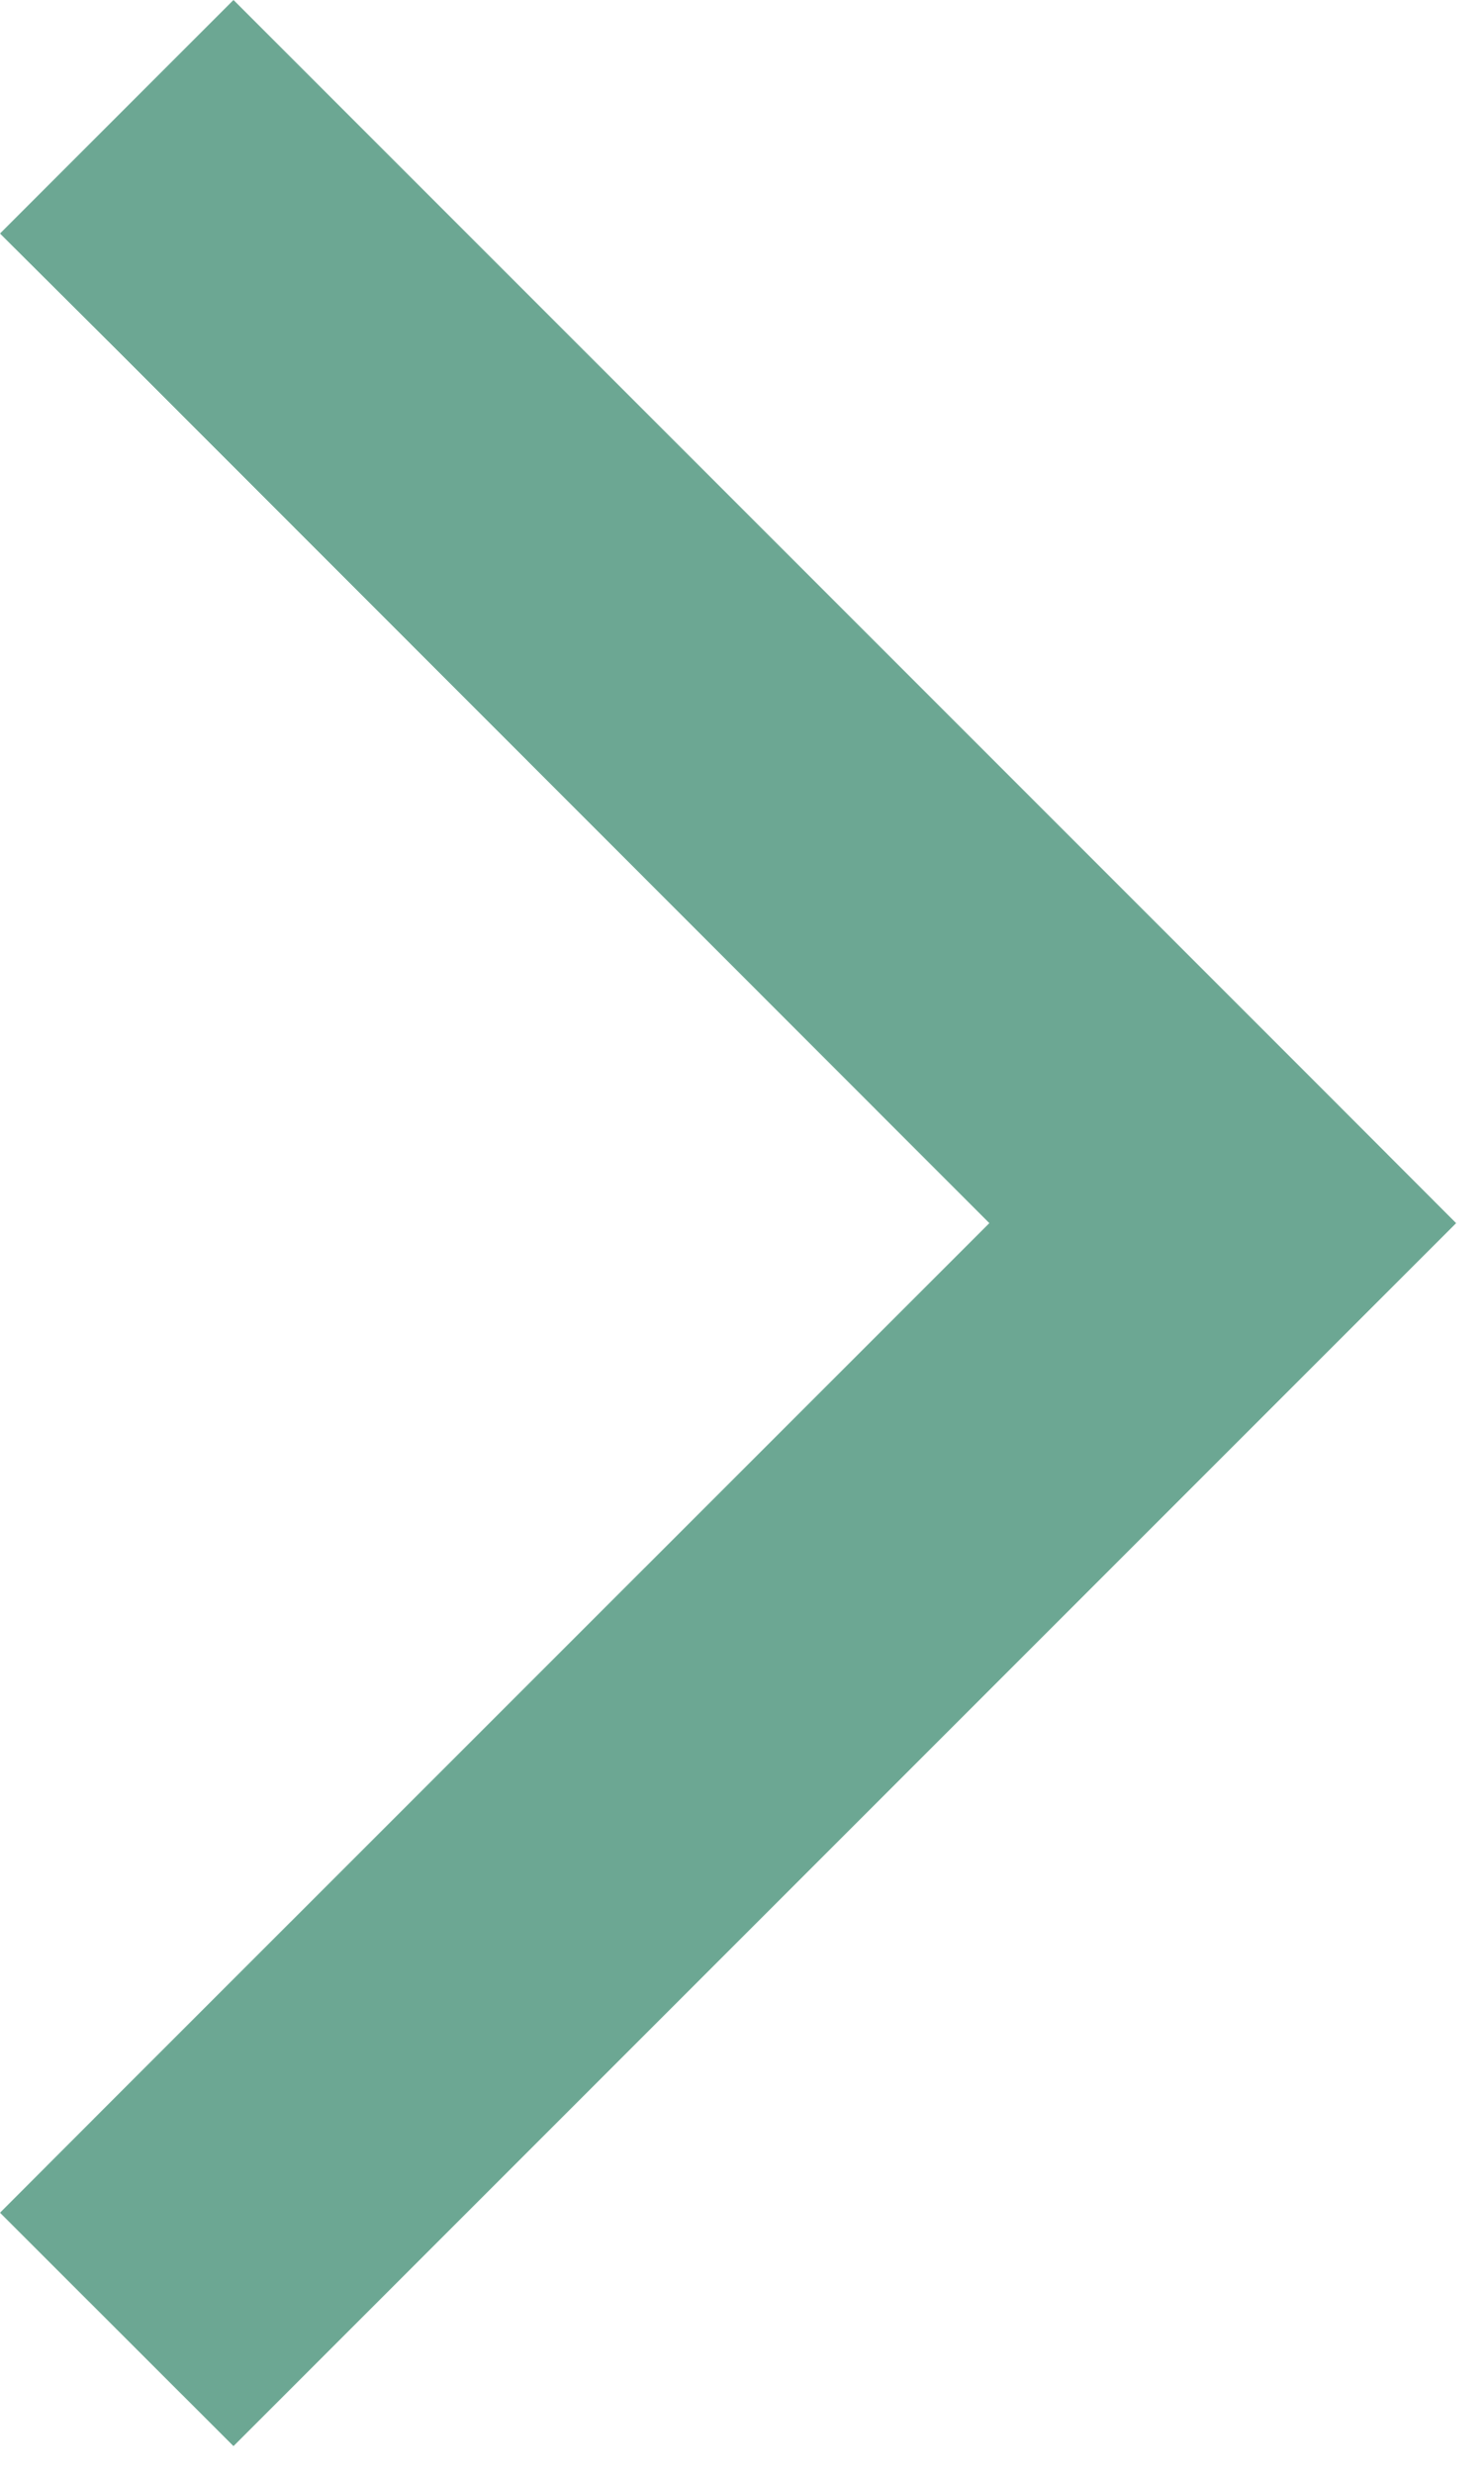
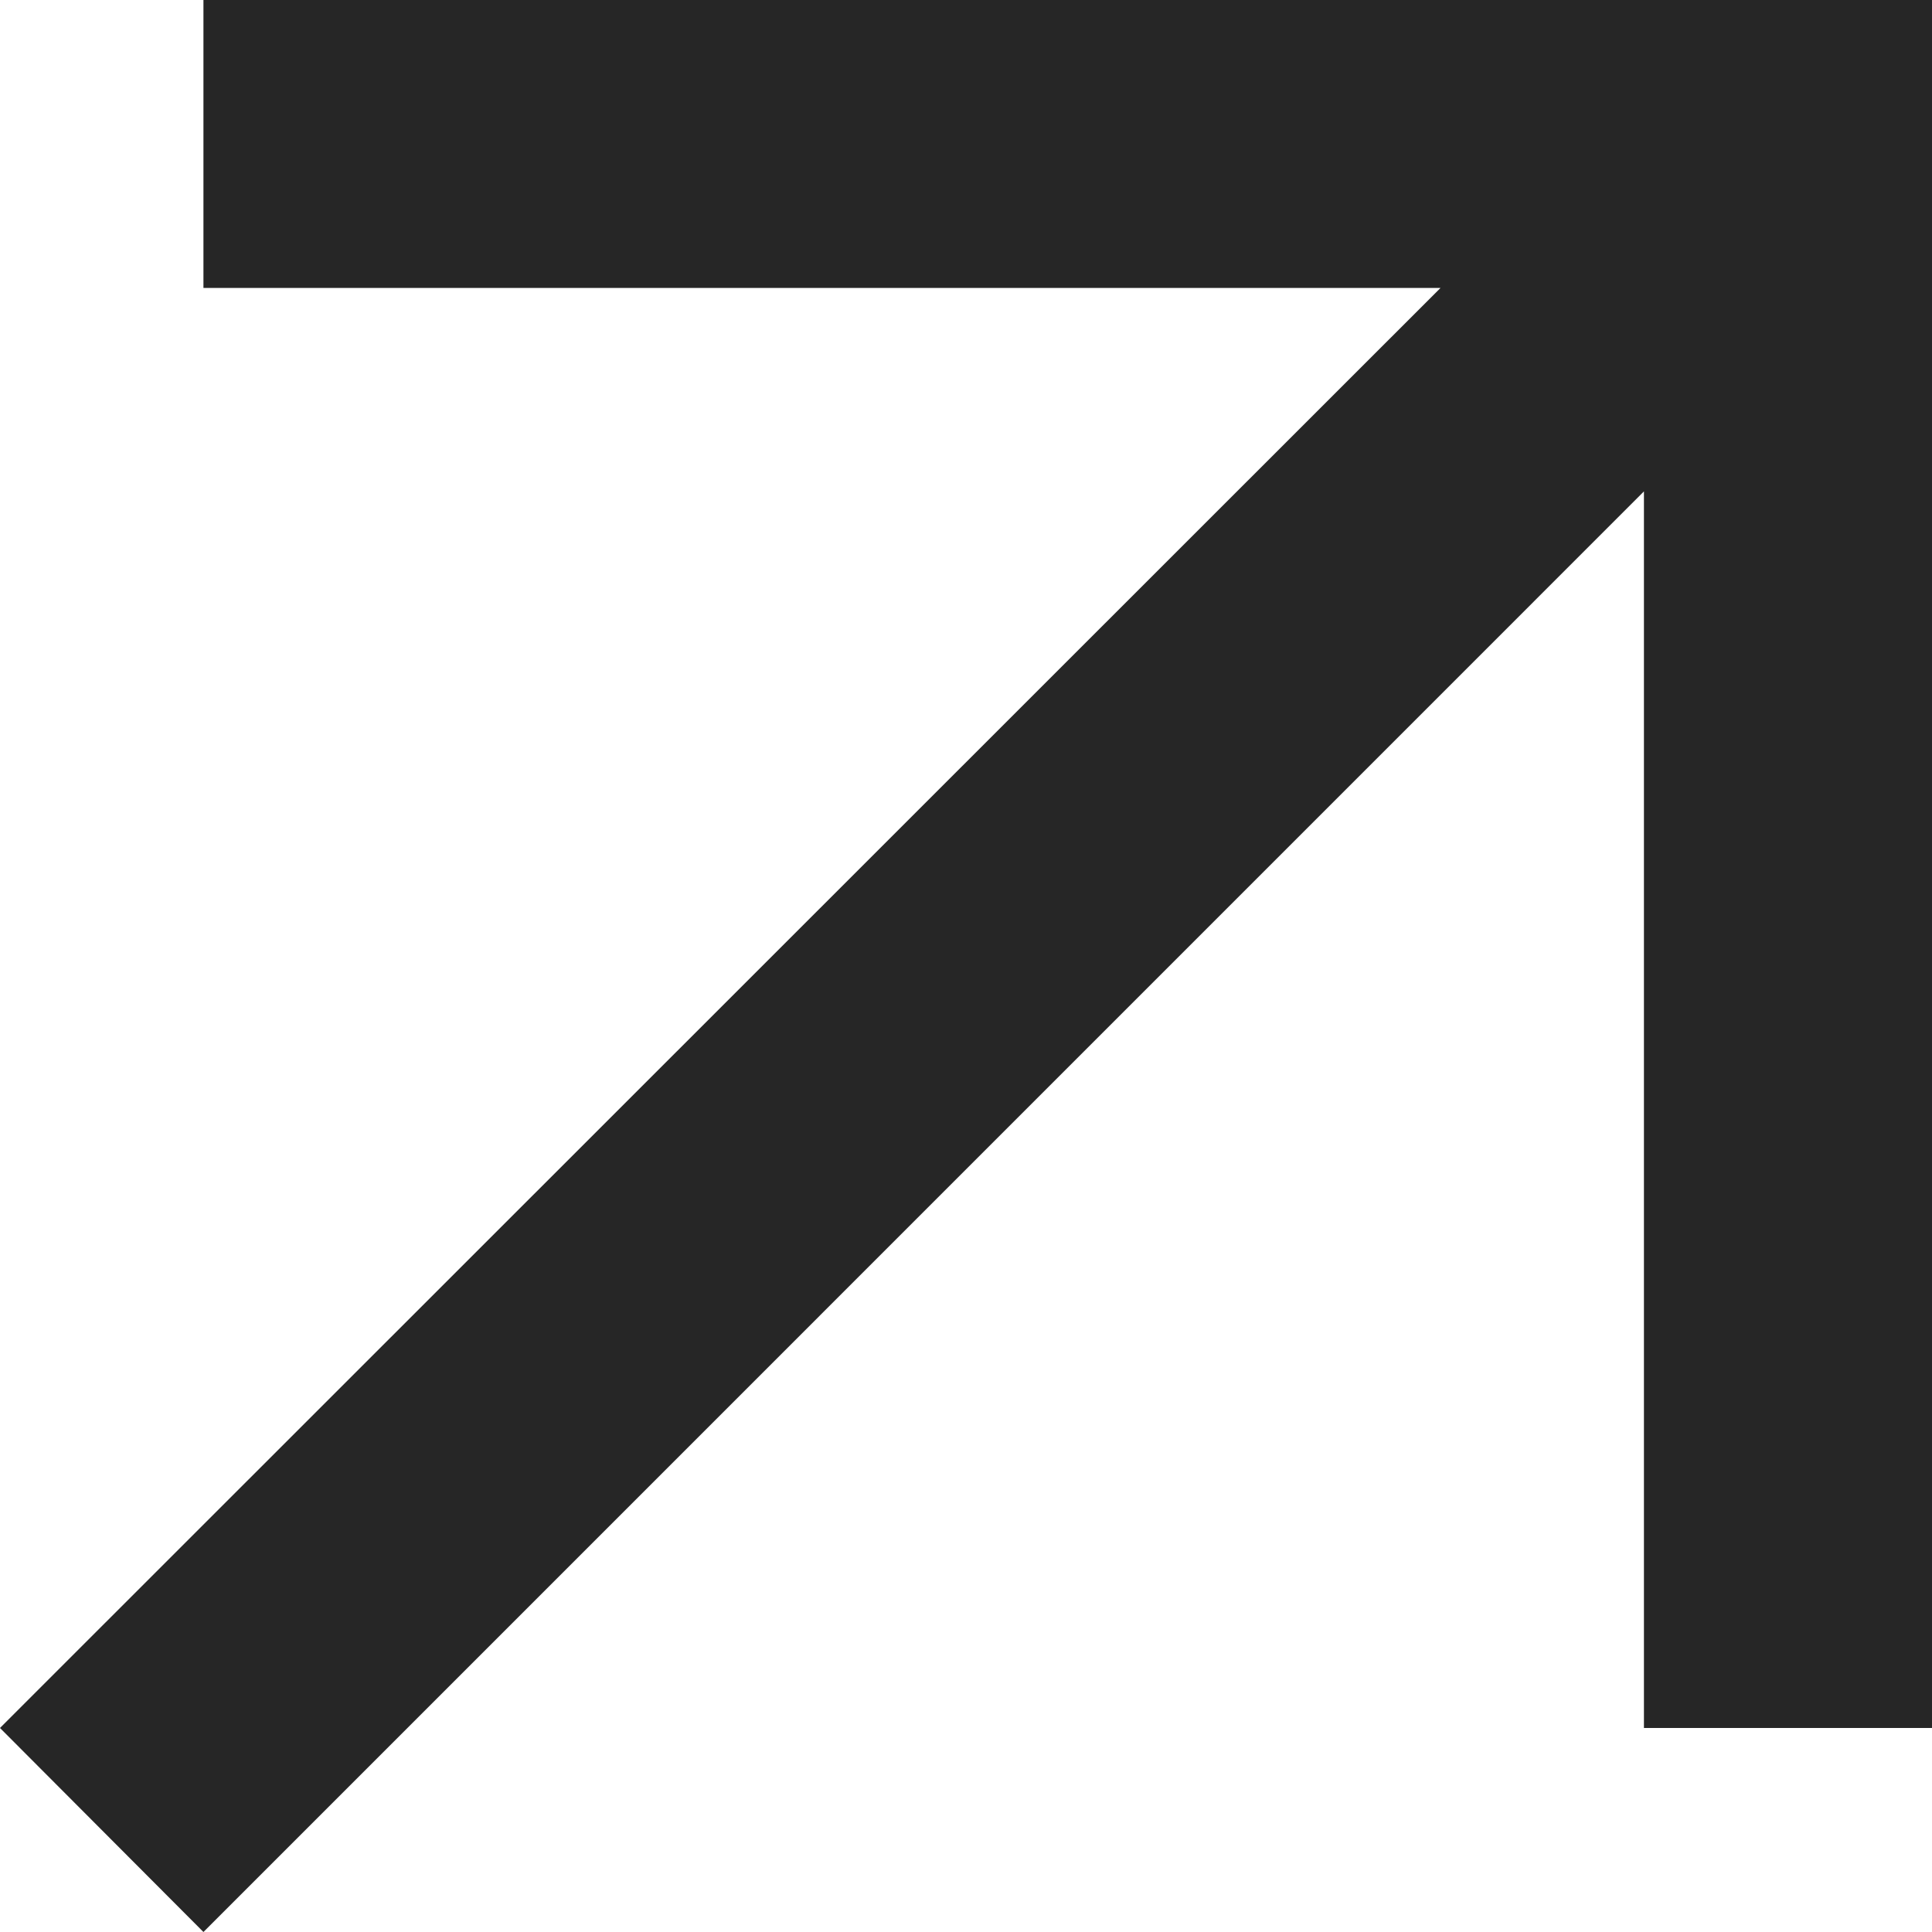
- <svg xmlns="http://www.w3.org/2000/svg" width="9" height="15" viewBox="0 0 9 15" fill="none">
-   <path d="M8.831 7.416L8.125 8.122L2.125 14.122L1.416 14.831L0 13.416L0.706 12.709L6 7.416L0.709 2.122L0 1.416L1.416 0L2.122 0.706L8.122 6.706L8.831 7.416Z" fill="#6CA793" />
+ <svg xmlns="http://www.w3.org/2000/svg" width="20" height="20" viewBox="0 0 20 20" fill="none">
+   <path d="M18.509 0H20V1.491V16.398V17.888H17.018V16.398V5.087L3.162 18.944L2.106 20L0 17.888L1.056 16.832L14.912 2.981H3.597H2.106V0H3.597H18.509Z" fill="#262626" />
</svg>
